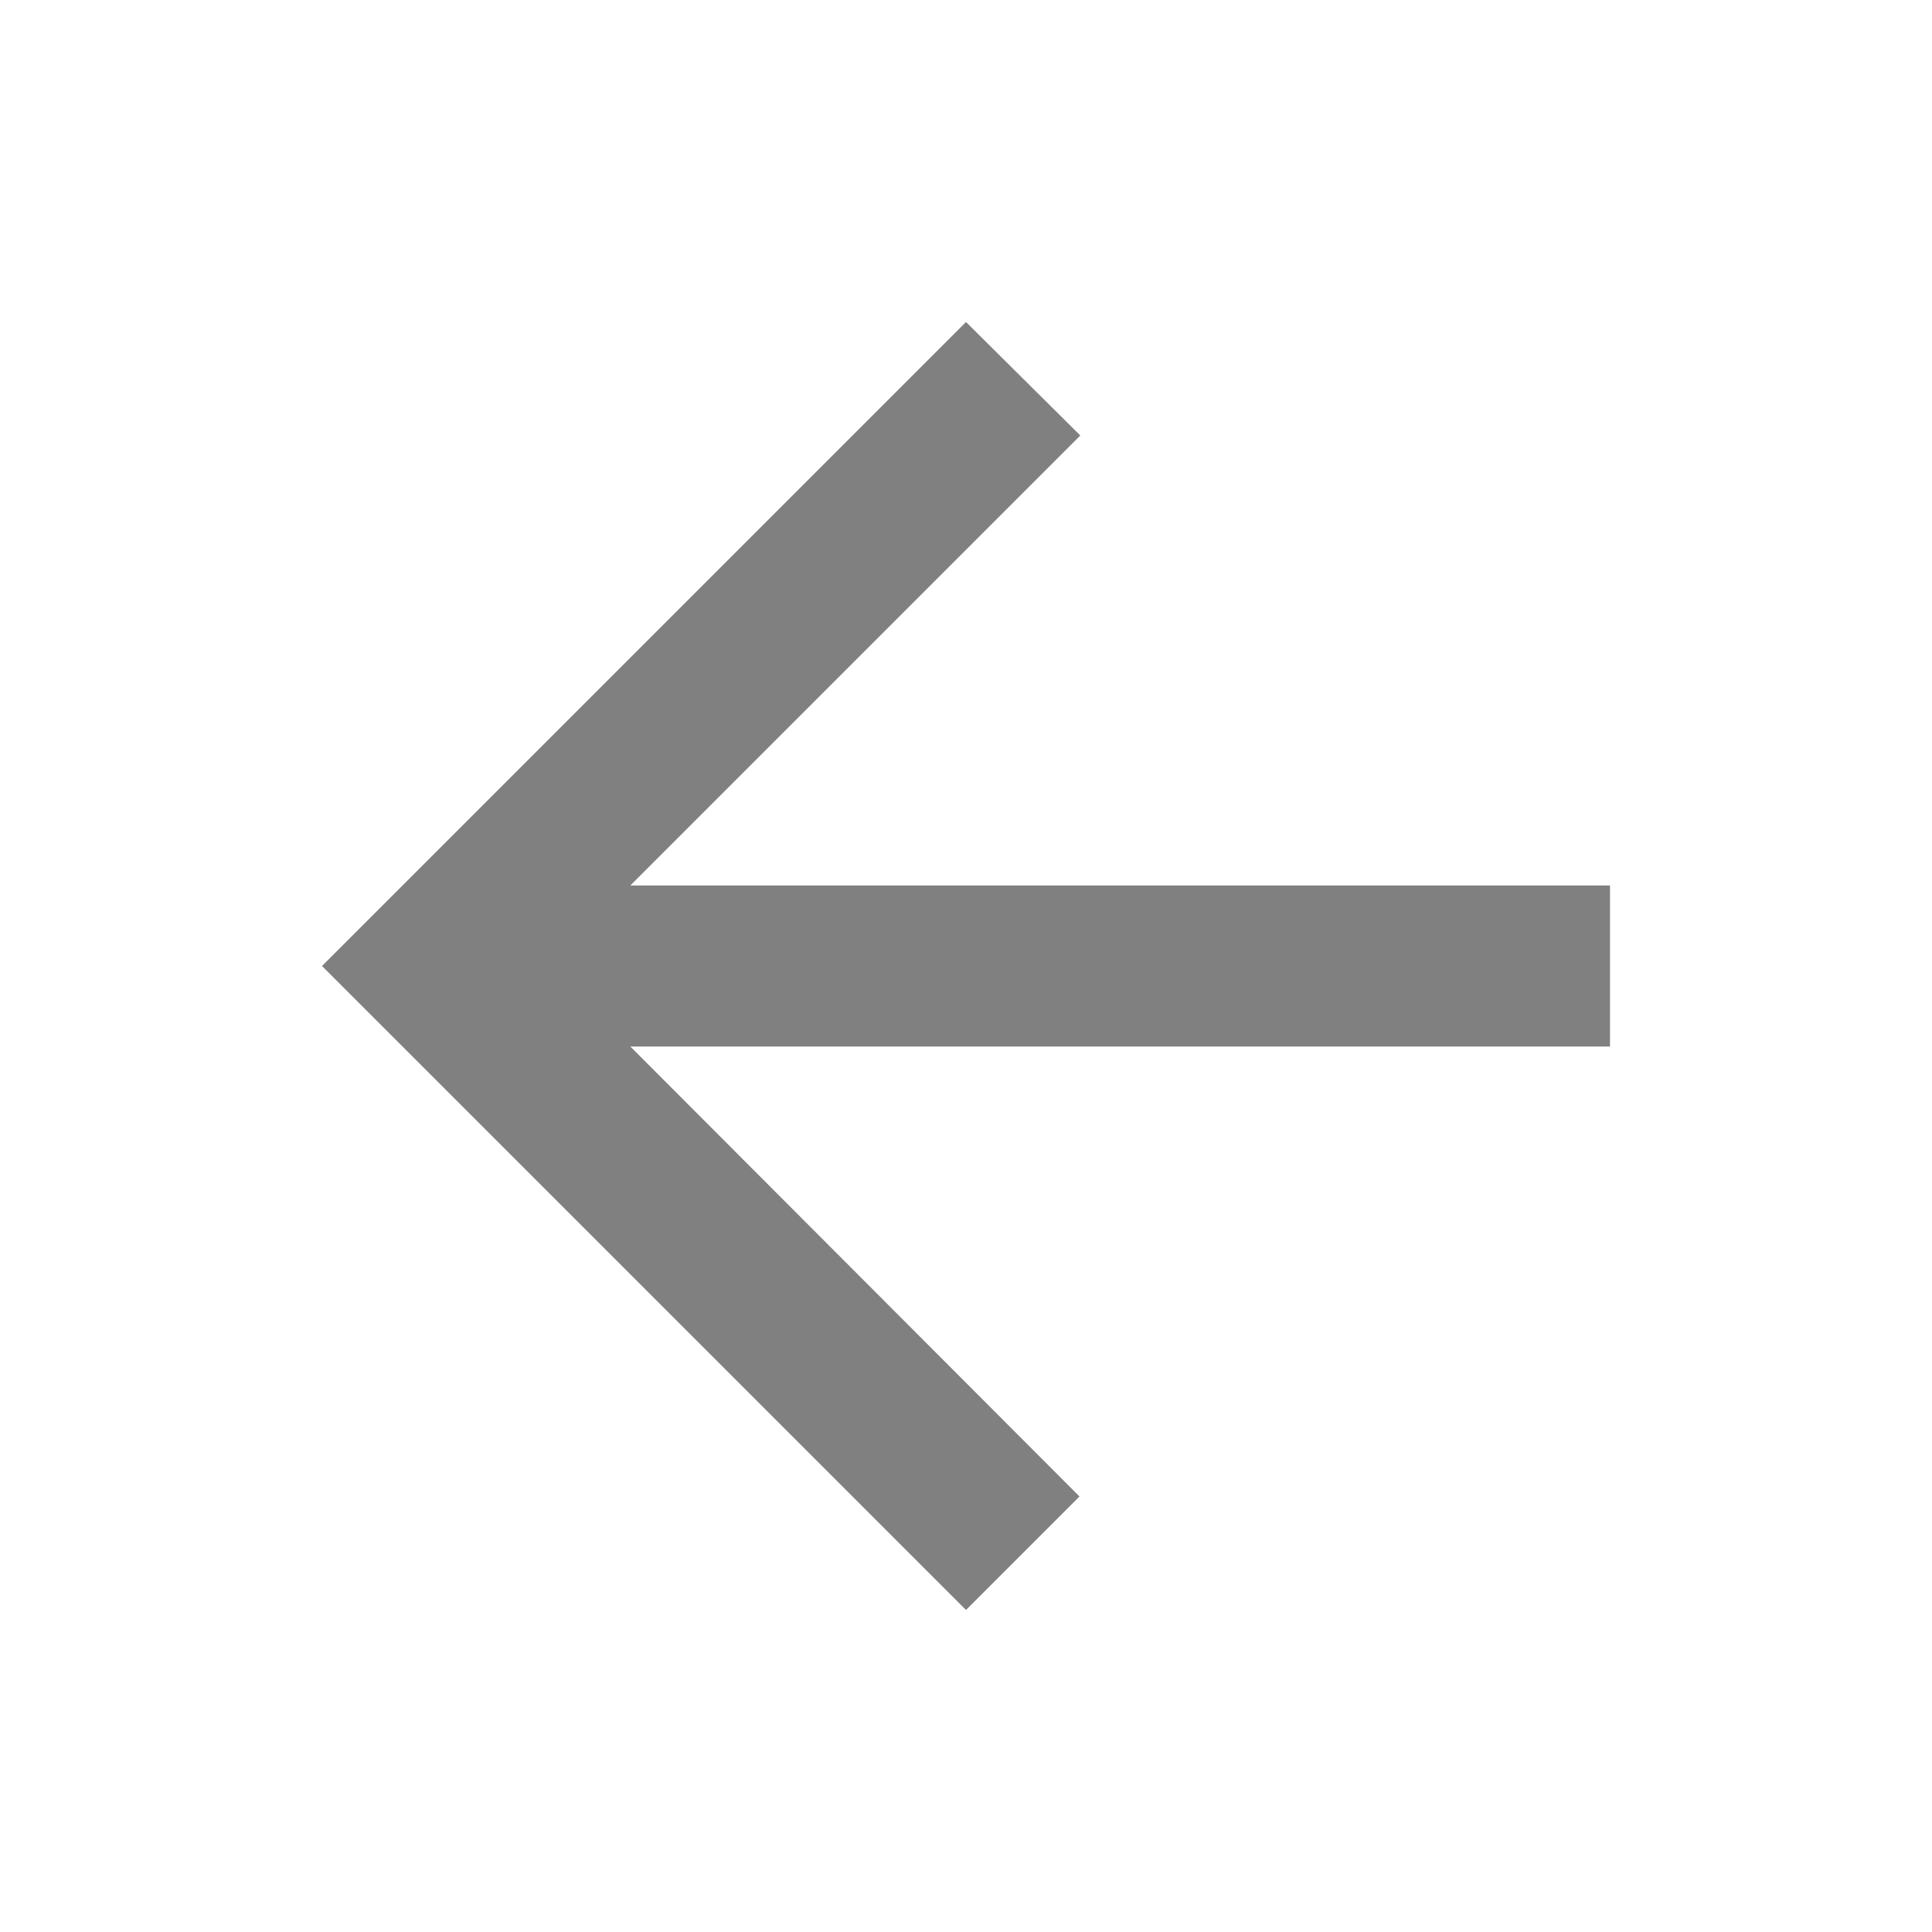
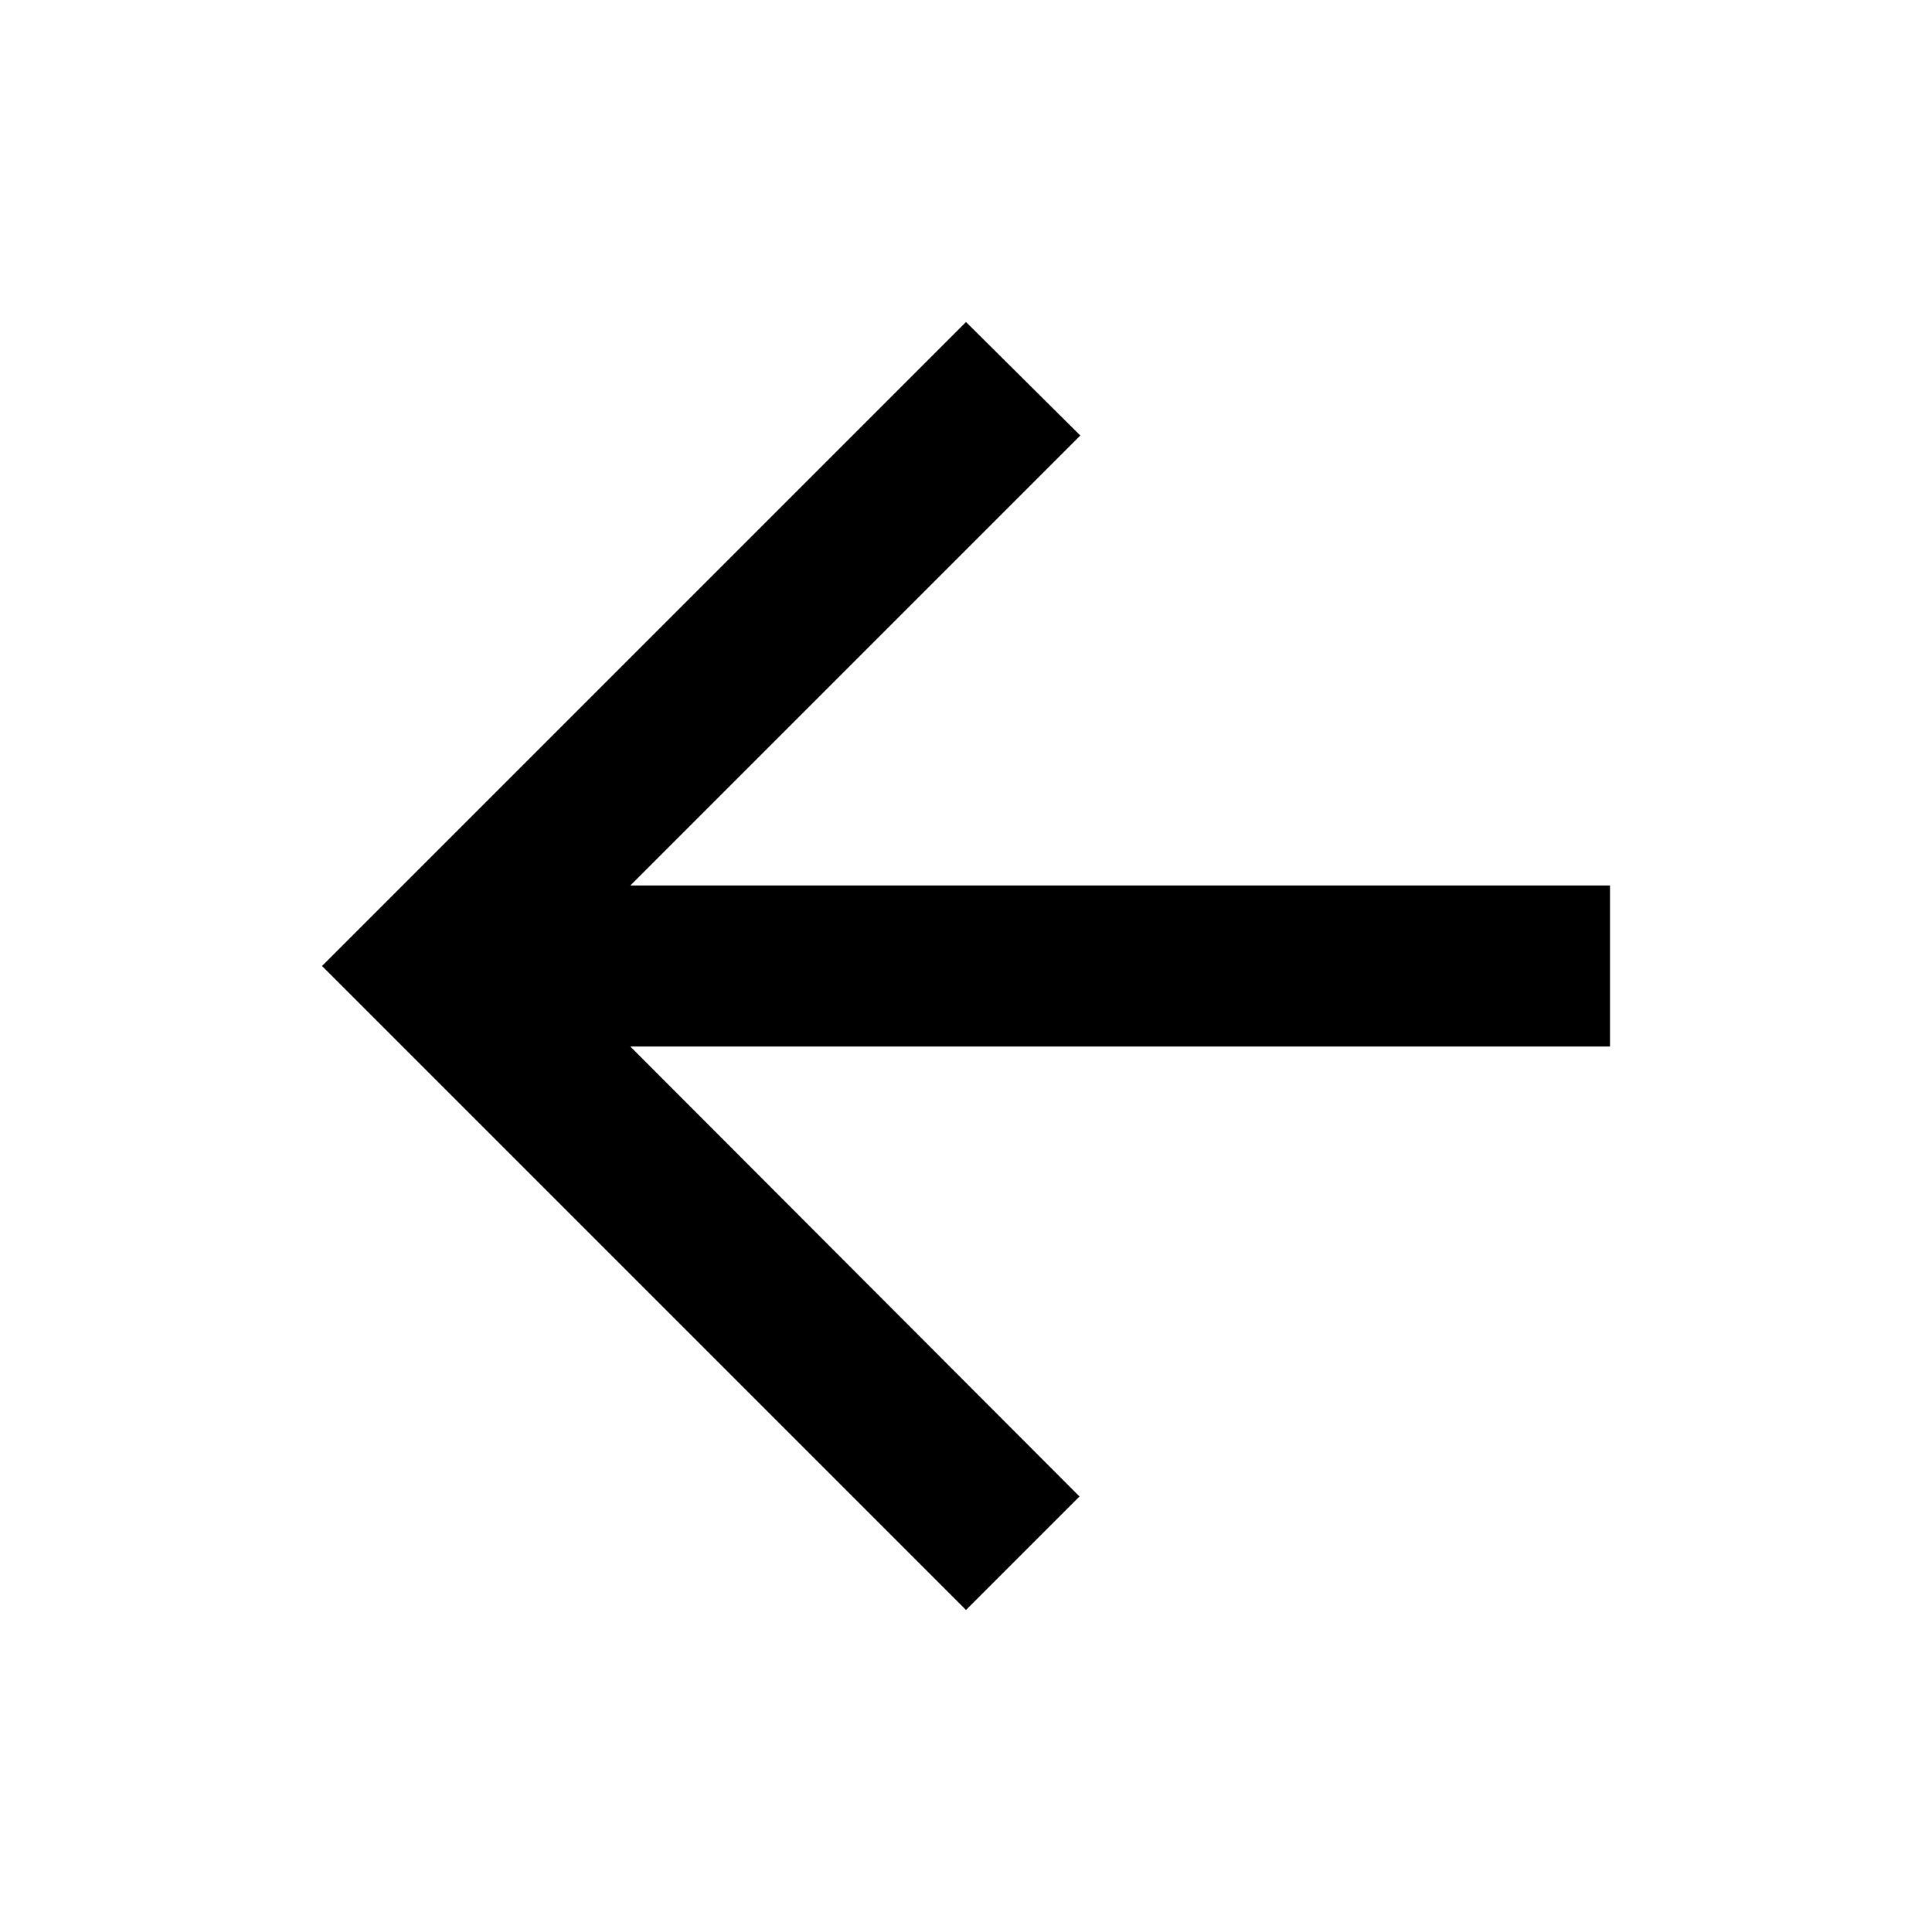
<svg xmlns="http://www.w3.org/2000/svg" version="1.1" id="Layer_1" x="0px" y="0px" width="24px" height="24px" viewBox="0 0 24 24" enable-background="new 0 0 24 24" xml:space="preserve">
  <path fill="none" d="M0,0h24v24H0V0z" />
-   <path fill="#808080" d="M20,11H7.83l5.59-5.59L12,4l-8,8l8,8l1.41-1.41L7.83,13H20V11z" />
+   <path d="M20,11H7.83l5.59-5.59L12,4l-8,8l8,8l1.41-1.41L7.83,13H20V11z" />
</svg>
